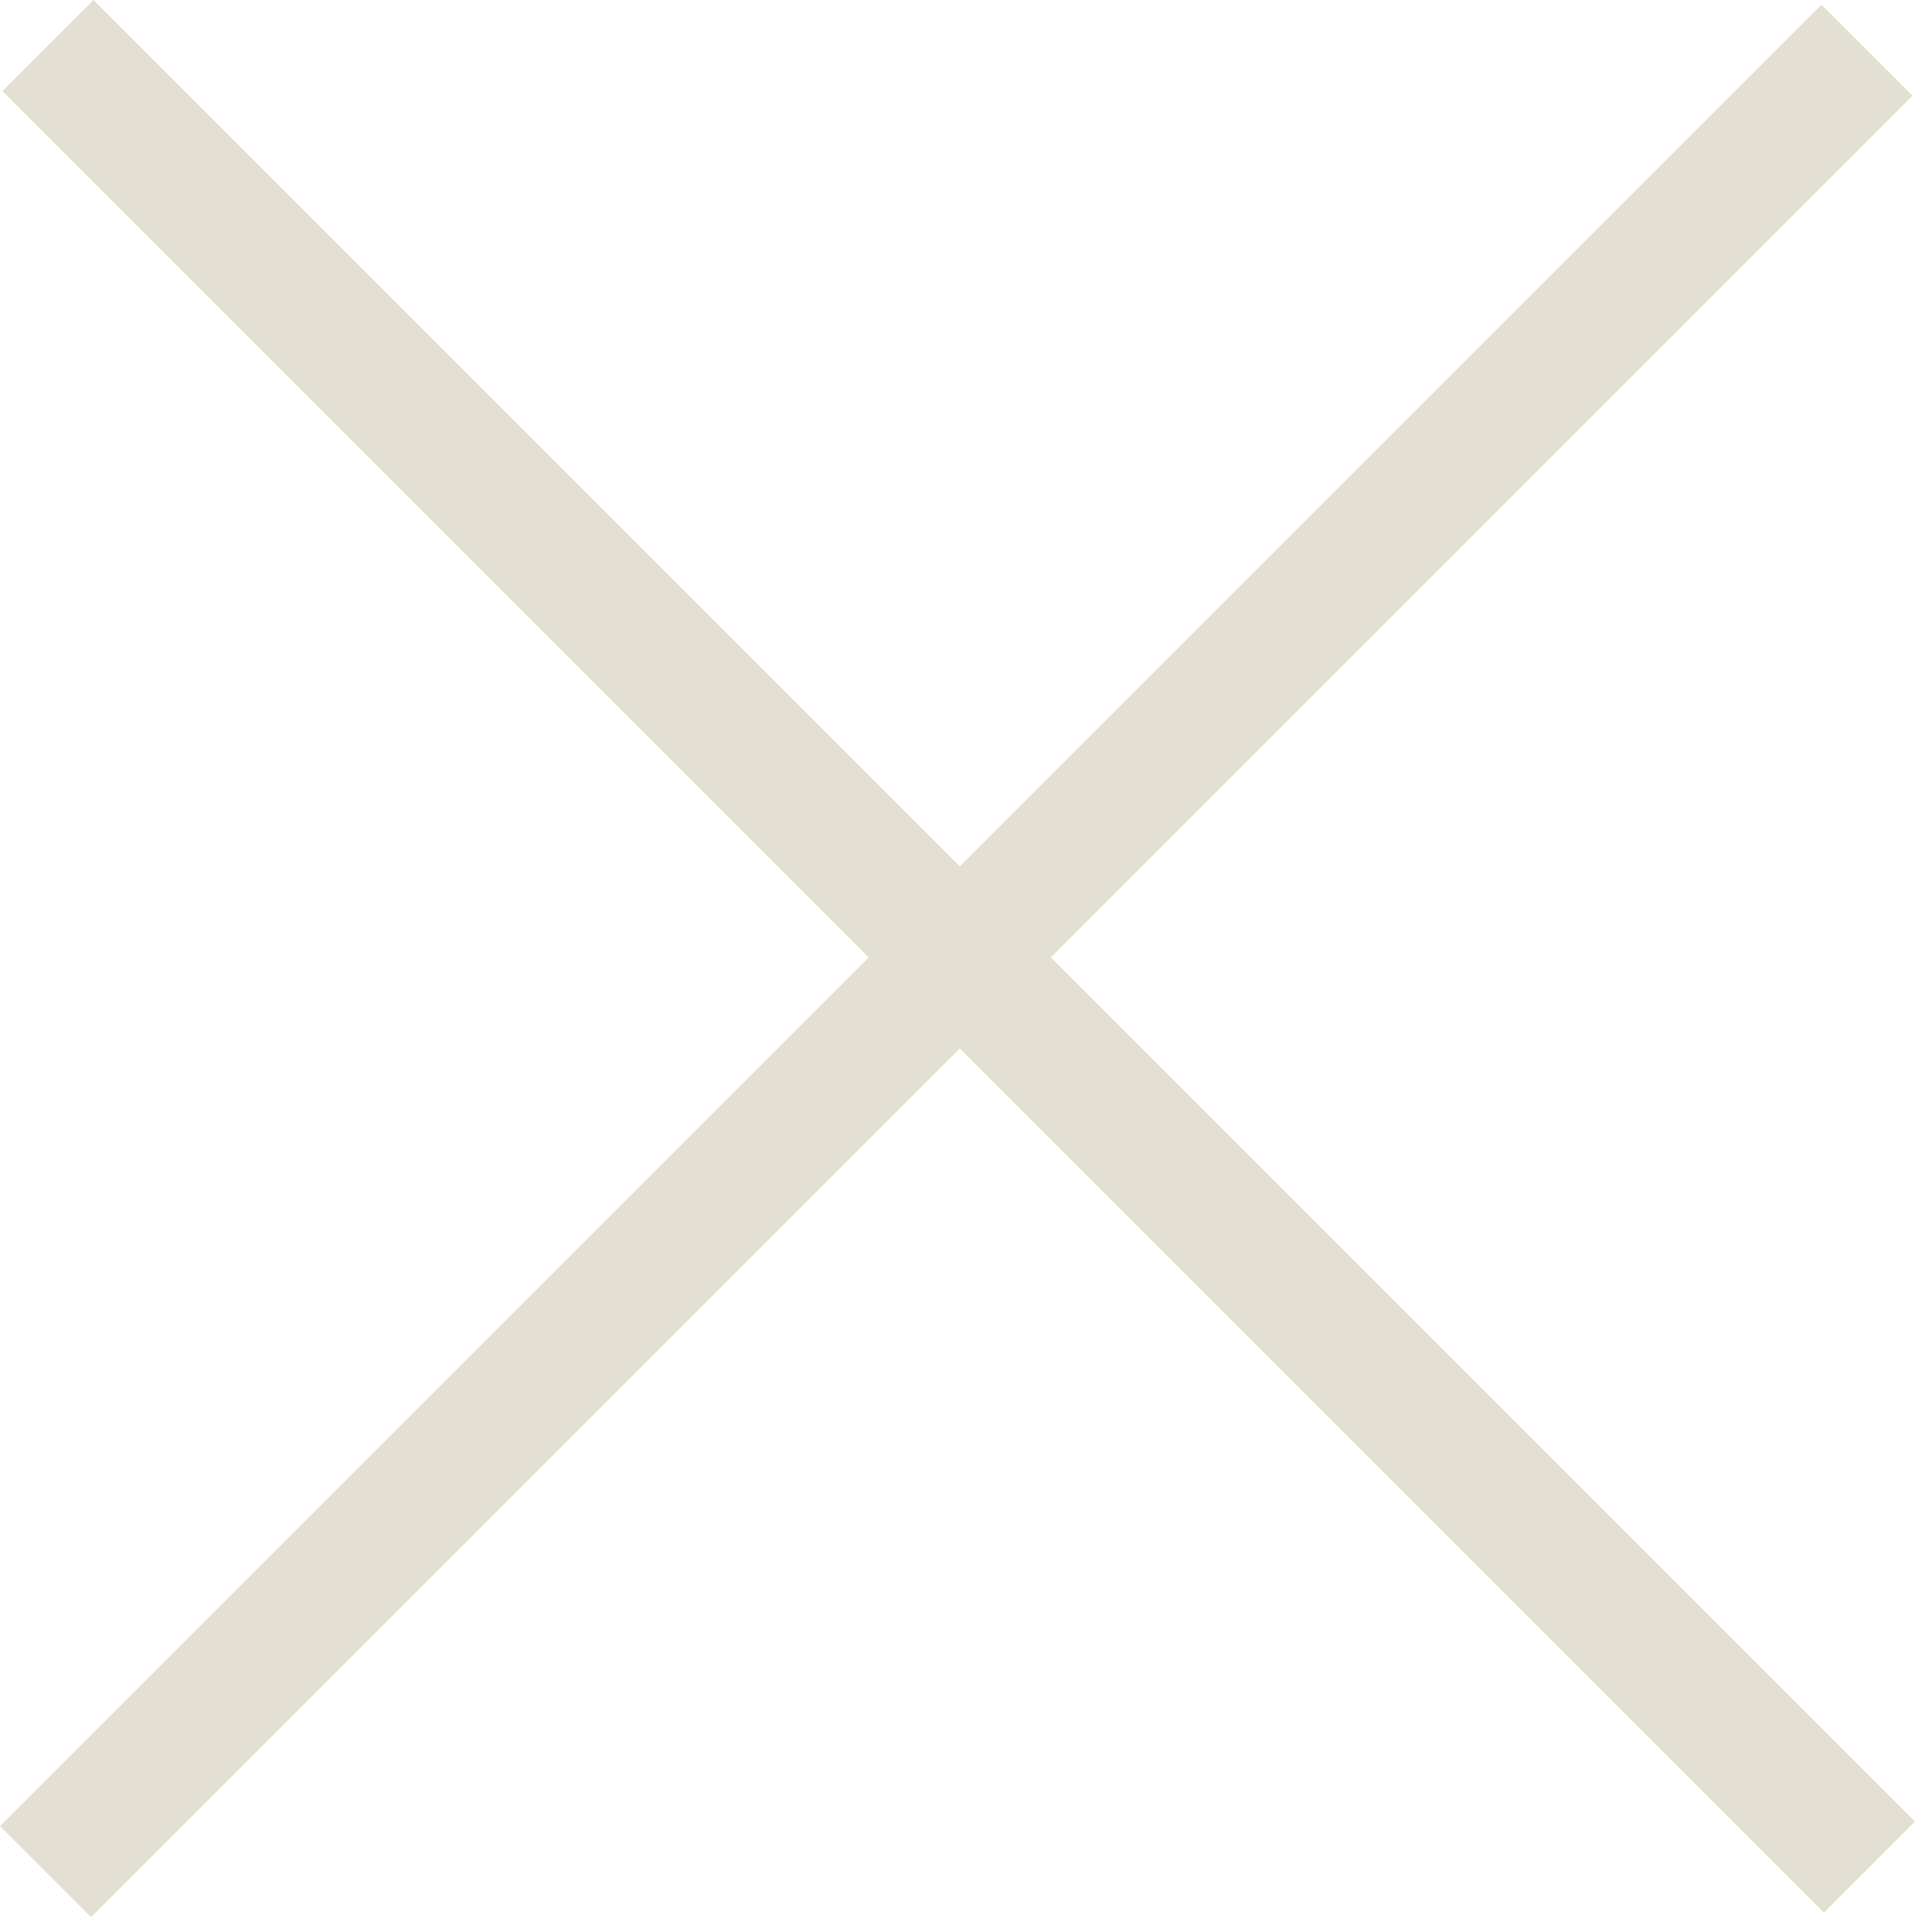
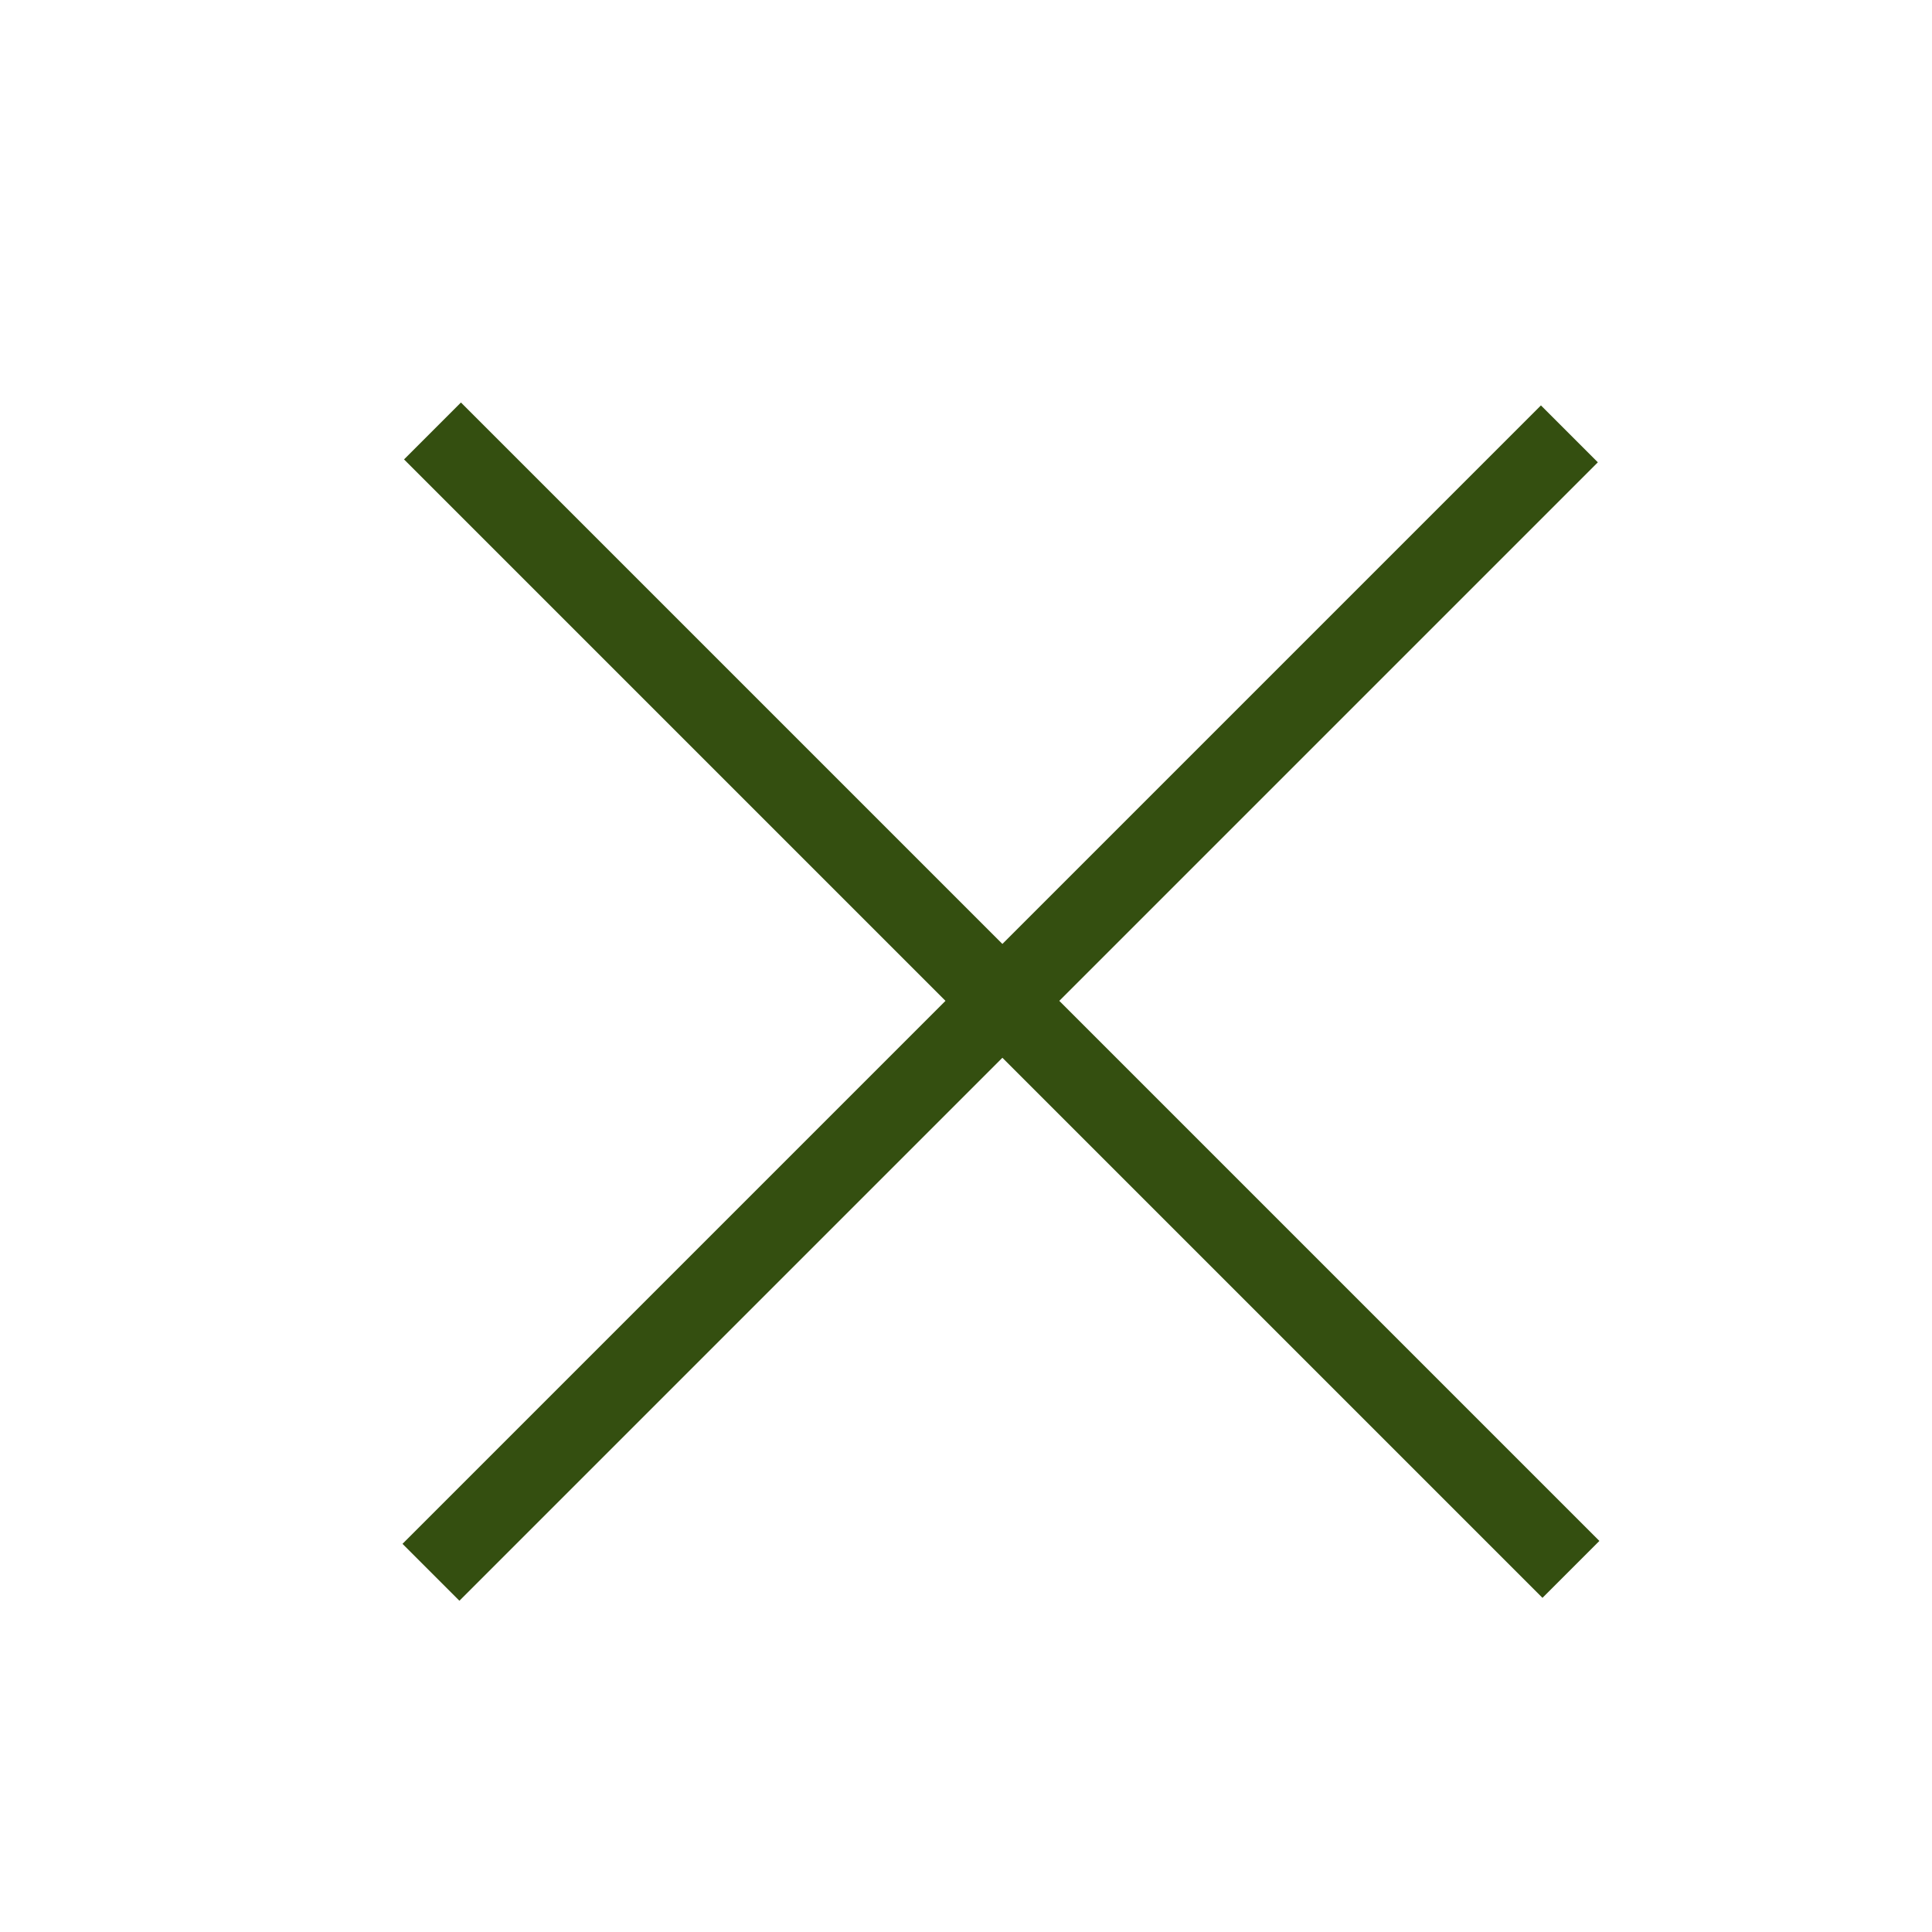
- <svg xmlns="http://www.w3.org/2000/svg" width="15" height="15" viewBox="0 0 15 15" fill="none">
-   <path fill-rule="evenodd" clip-rule="evenodd" d="M7.452 6.726L0.726 0L0.019 0.707L6.745 7.433L0 14.178L0.707 14.885L7.452 8.14L14.161 14.849L14.868 14.142L8.159 7.433L14.849 0.743L14.142 0.036L7.452 6.726Z" fill="#E4DFD3" />
+ <svg xmlns="http://www.w3.org/2000/svg" width="24" height="24" viewBox="0 0 24 24" fill="none">
+   <path fill-rule="evenodd" clip-rule="evenodd" d="M12.452 11.726L5.726 5L5.019 5.707L11.745 12.433L5 19.178L5.707 19.885L12.452 13.14L19.161 19.849L19.868 19.142L13.159 12.433L19.849 5.743L19.142 5.036L12.452 11.726Z" fill="#344F10" />
</svg>
